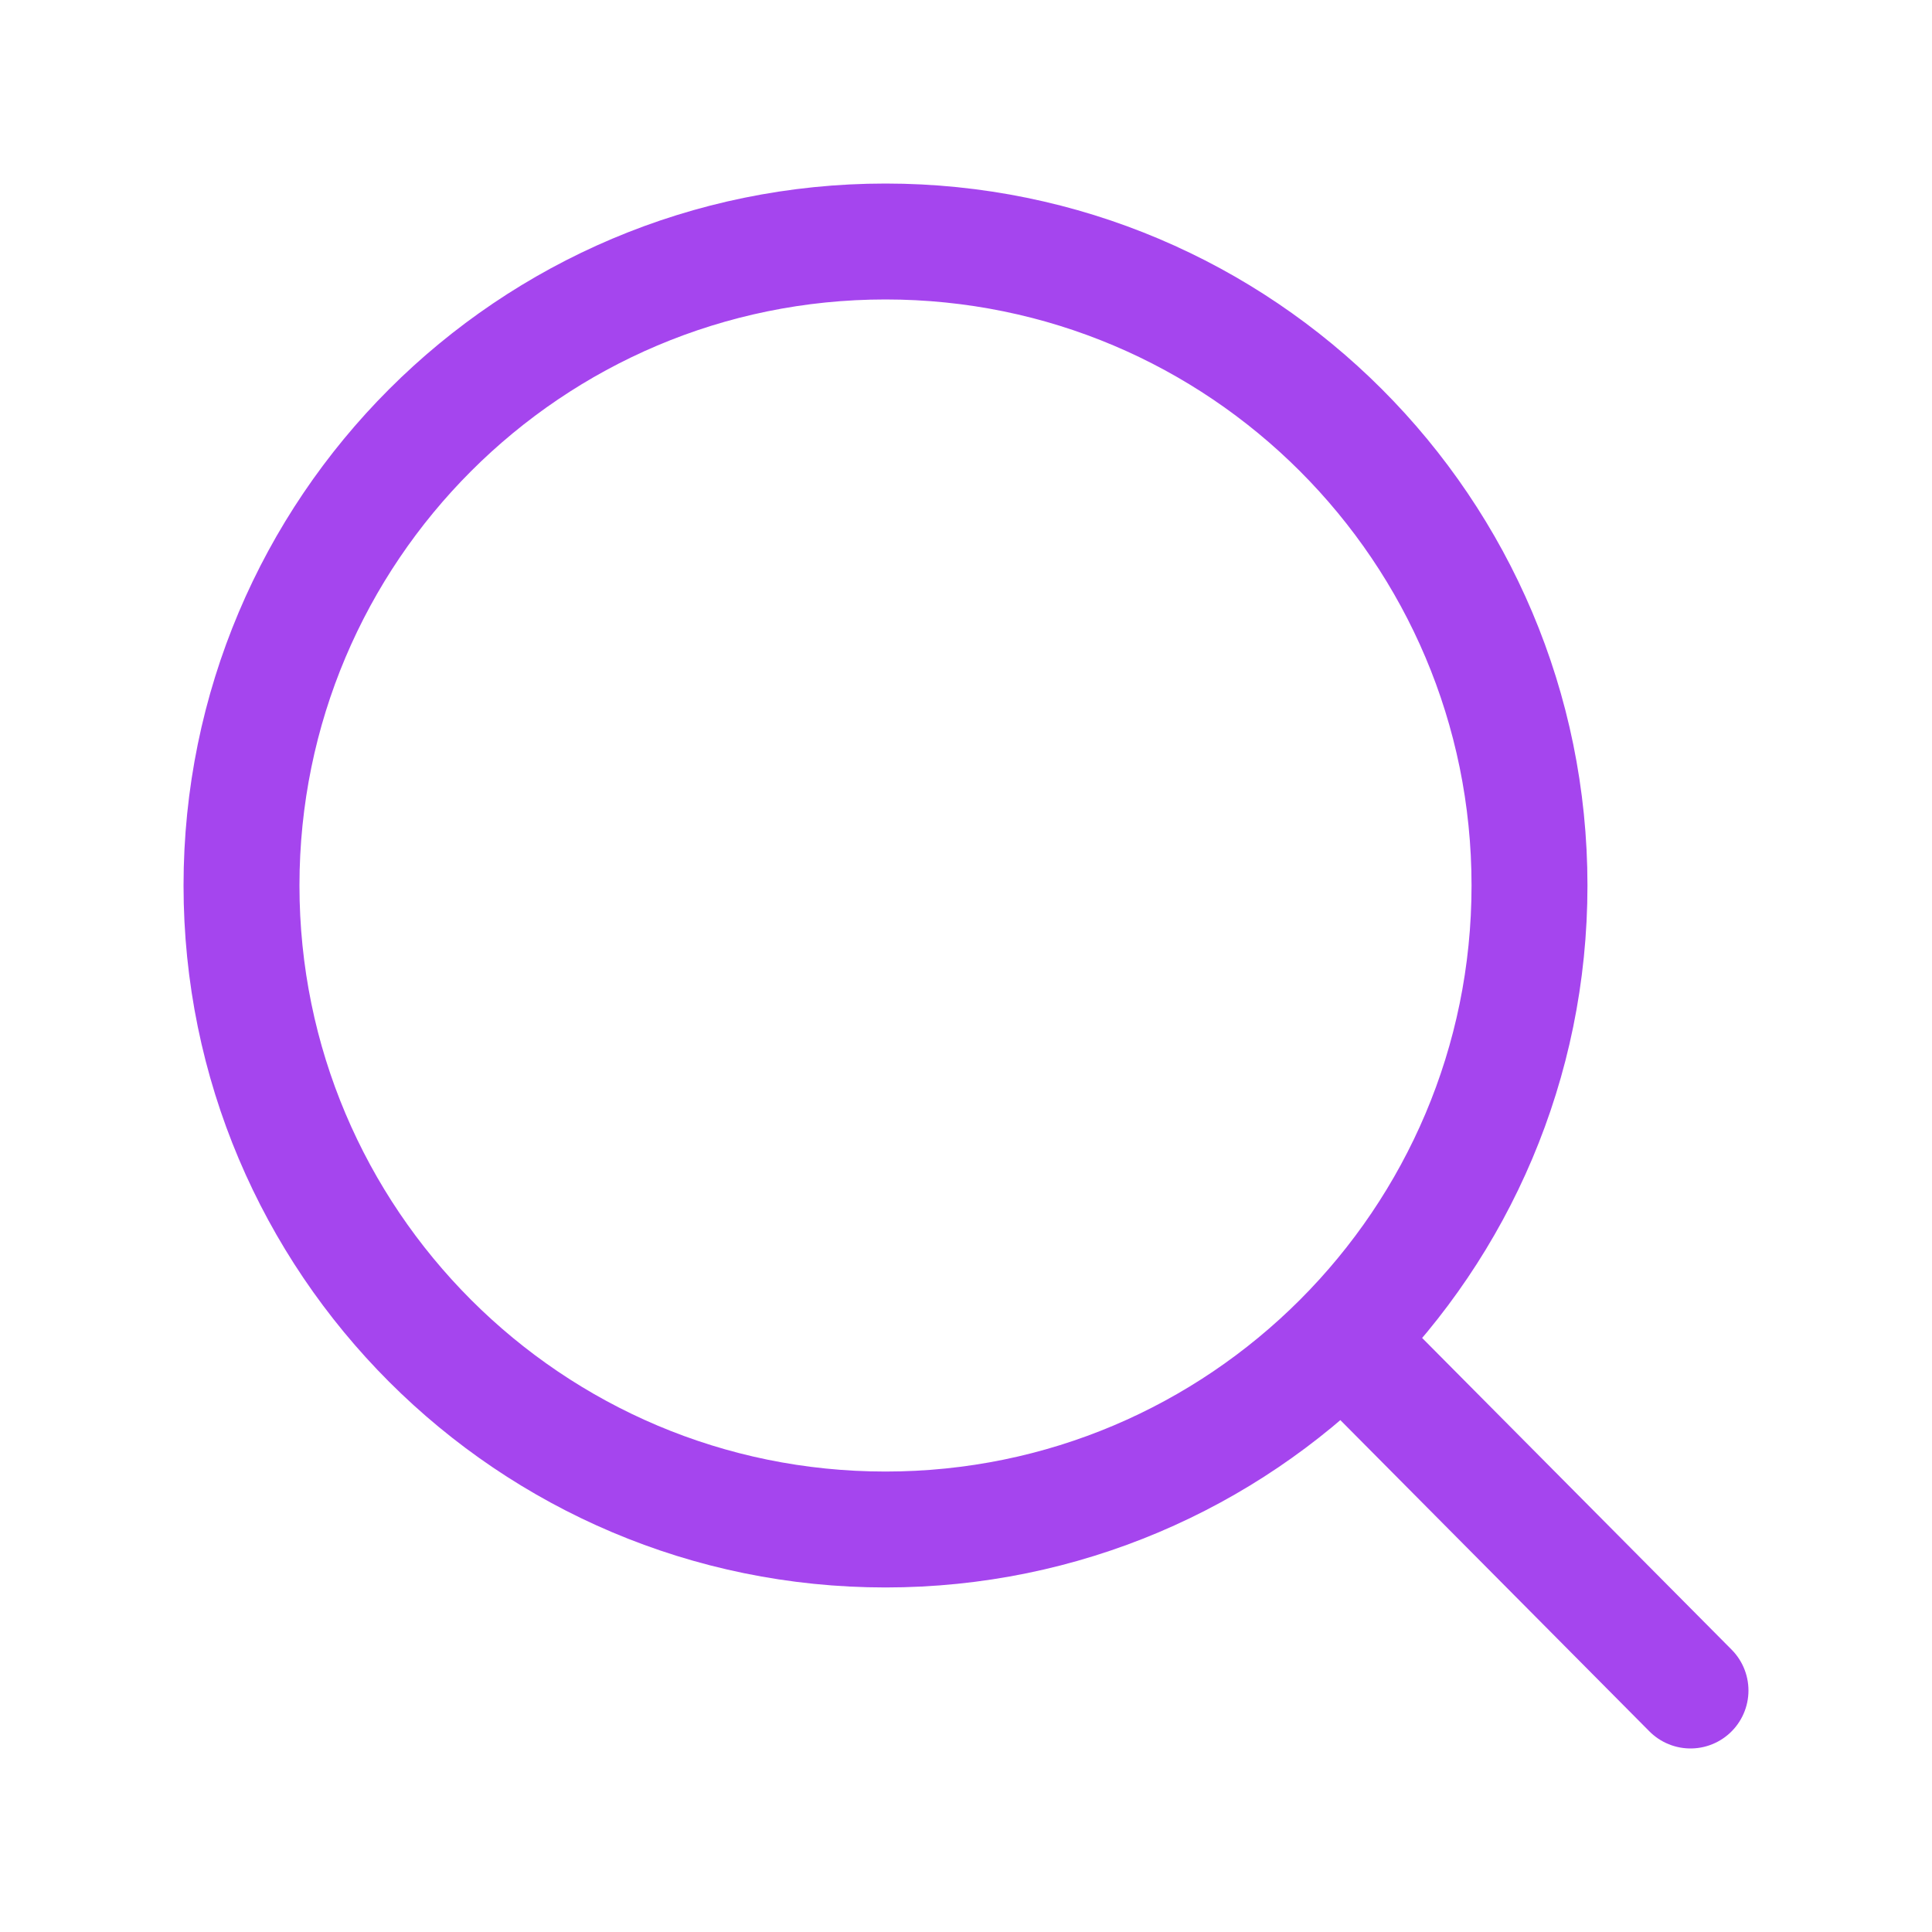
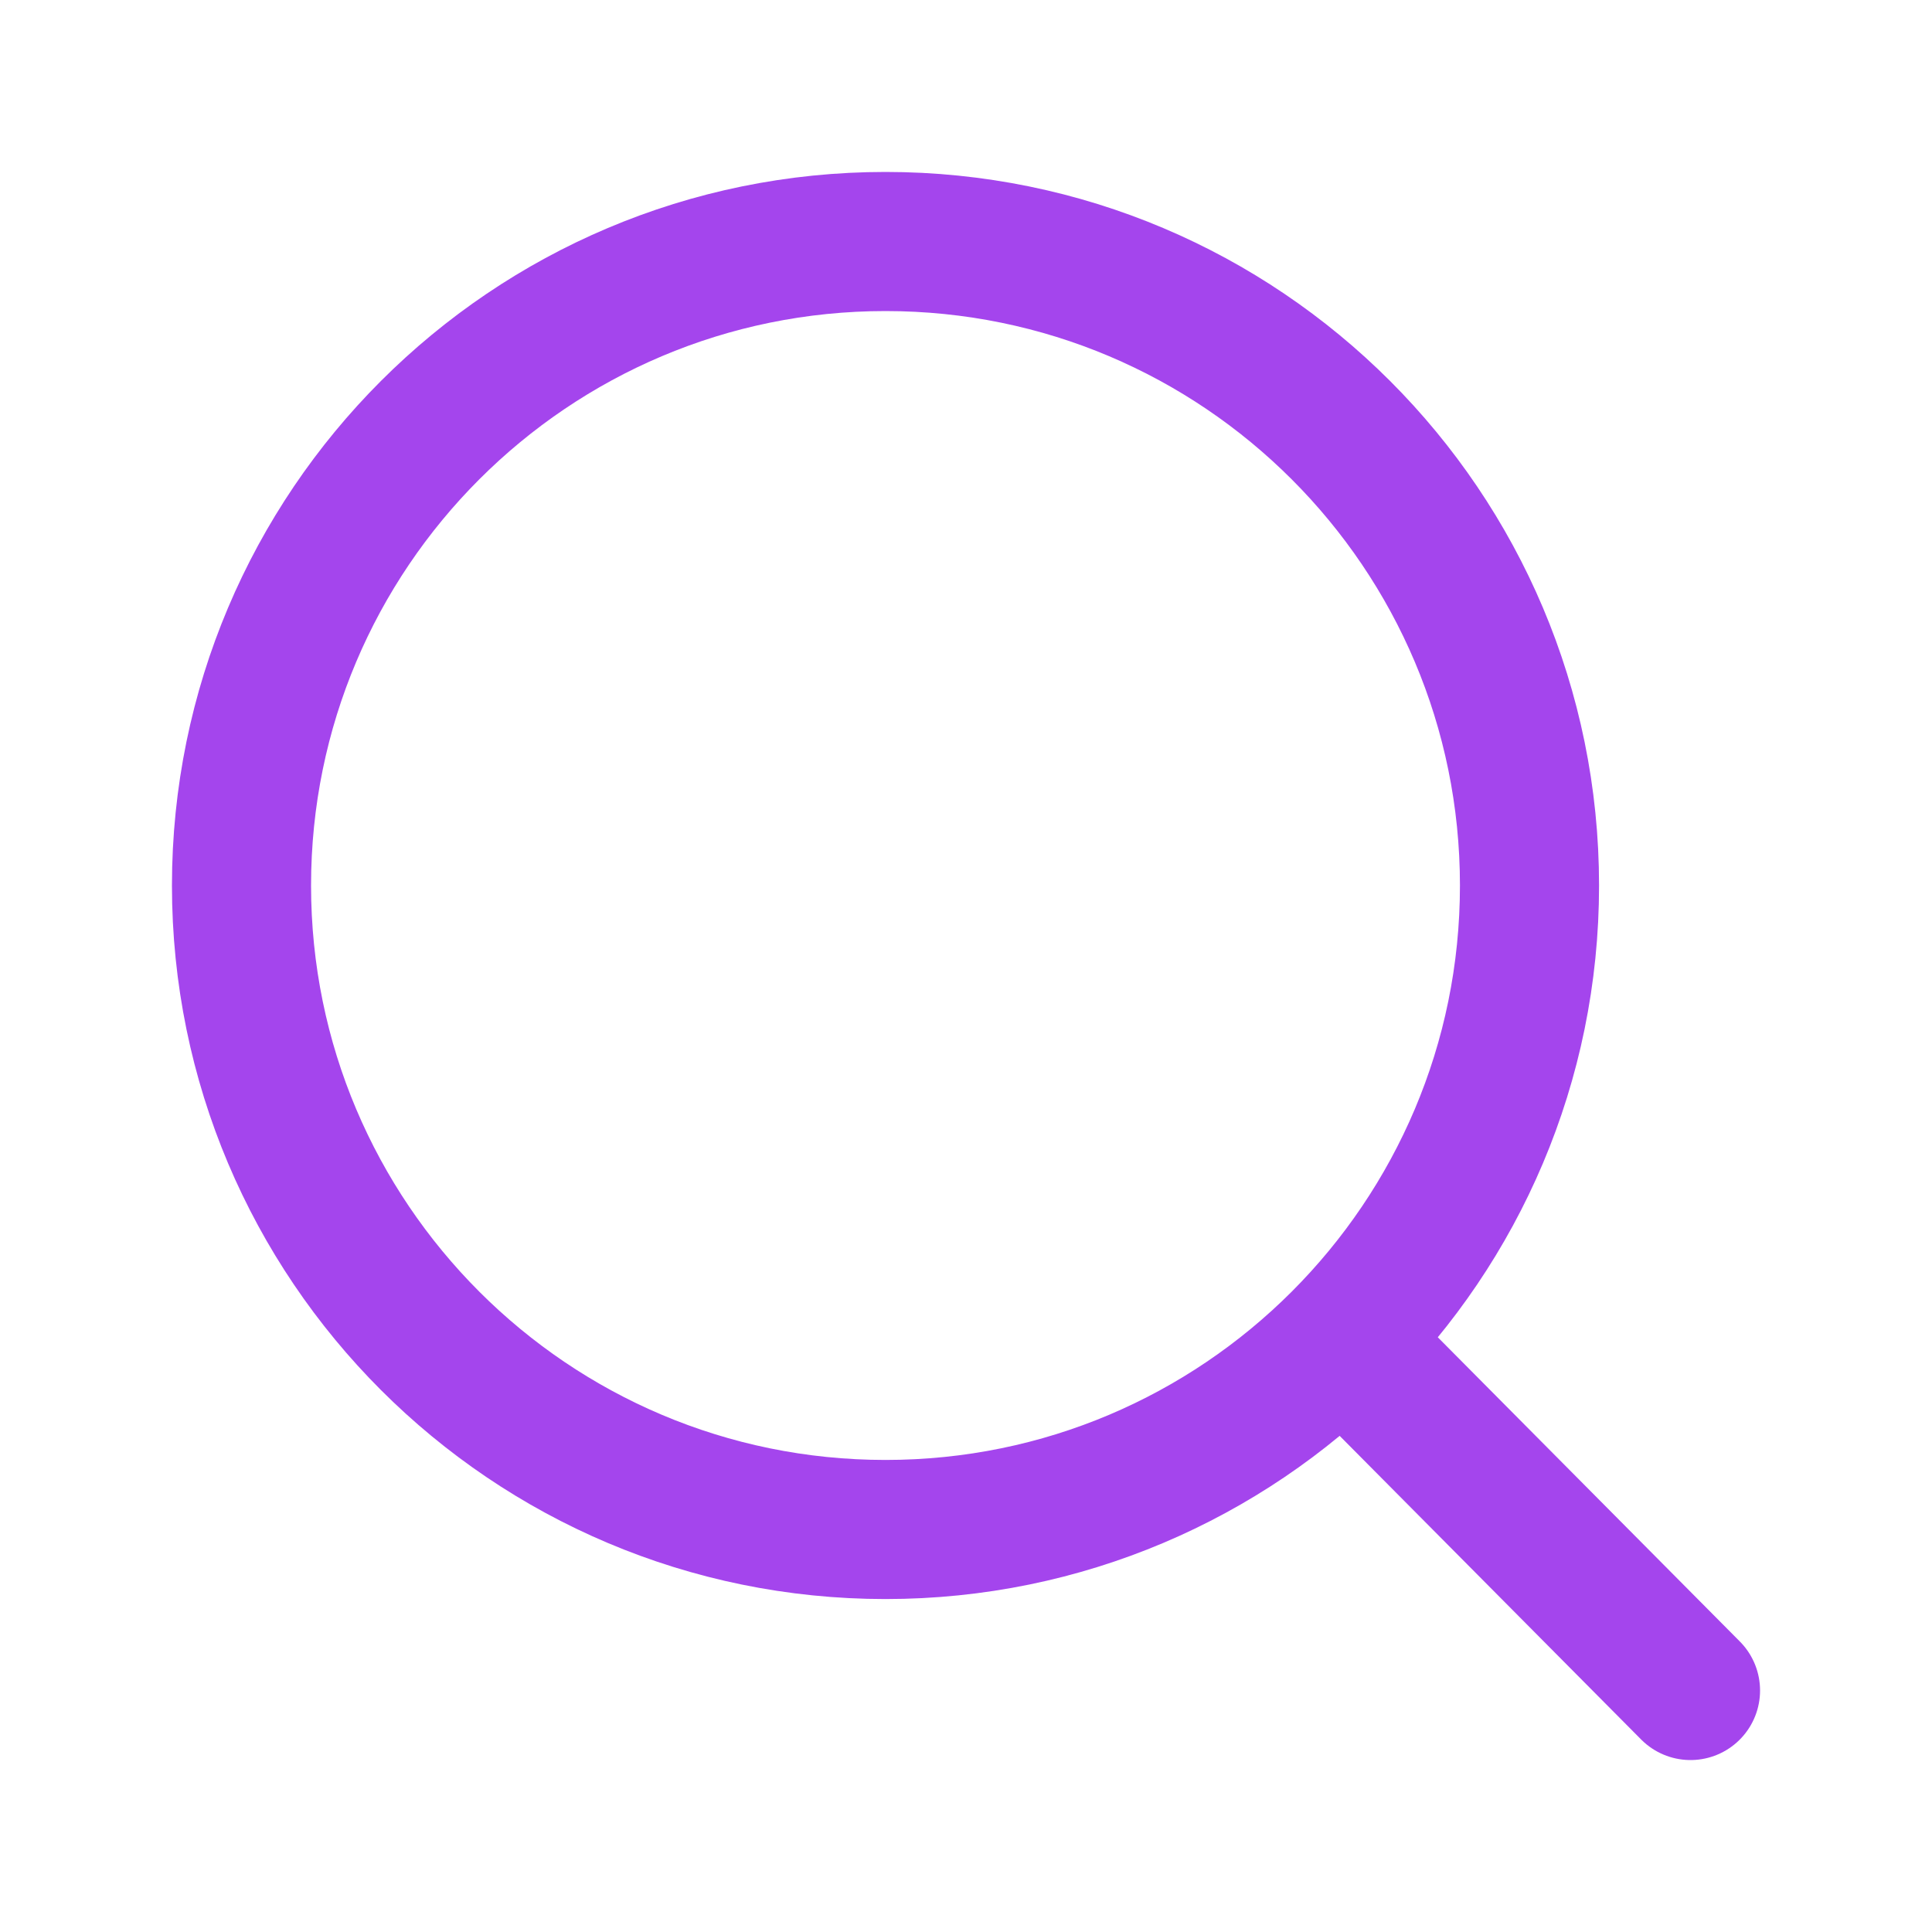
- <svg xmlns="http://www.w3.org/2000/svg" width="800px" height="800px" viewBox="0 0 24 24" fill="none" stroke="">
+ <svg xmlns="http://www.w3.org/2000/svg" width="64px" height="64px" viewBox="0 0 24 24" fill="none">
  <g id="SVGRepo_bgCarrier" stroke-width="0" />
  <g id="SVGRepo_tracerCarrier" stroke-linecap="round" stroke-linejoin="round" />
  <g id="SVGRepo_iconCarrier">
-     <path d="M16.672 16.641L21 21M19 11C19 15.418 15.418 19 11 19C6.582 19 3 15.418 3 11C3 6.582 6.582 3 11 3C15.418 3 19 6.582 19 11Z" stroke="#a545ee" stroke-width="1.44" stroke-linecap="round" stroke-linejoin="round" />
+     <path d="M16.672 16.641L21 21M19 11C19 15.418 15.418 19 11 19C6.582 19 3 15.418 3 11C3 6.582 6.582 3 11 3C15.418 3 19 6.582 19 11Z" stroke="#a445ed" stroke-width="1.728" stroke-linecap="round" stroke-linejoin="round" />
  </g>
</svg>
